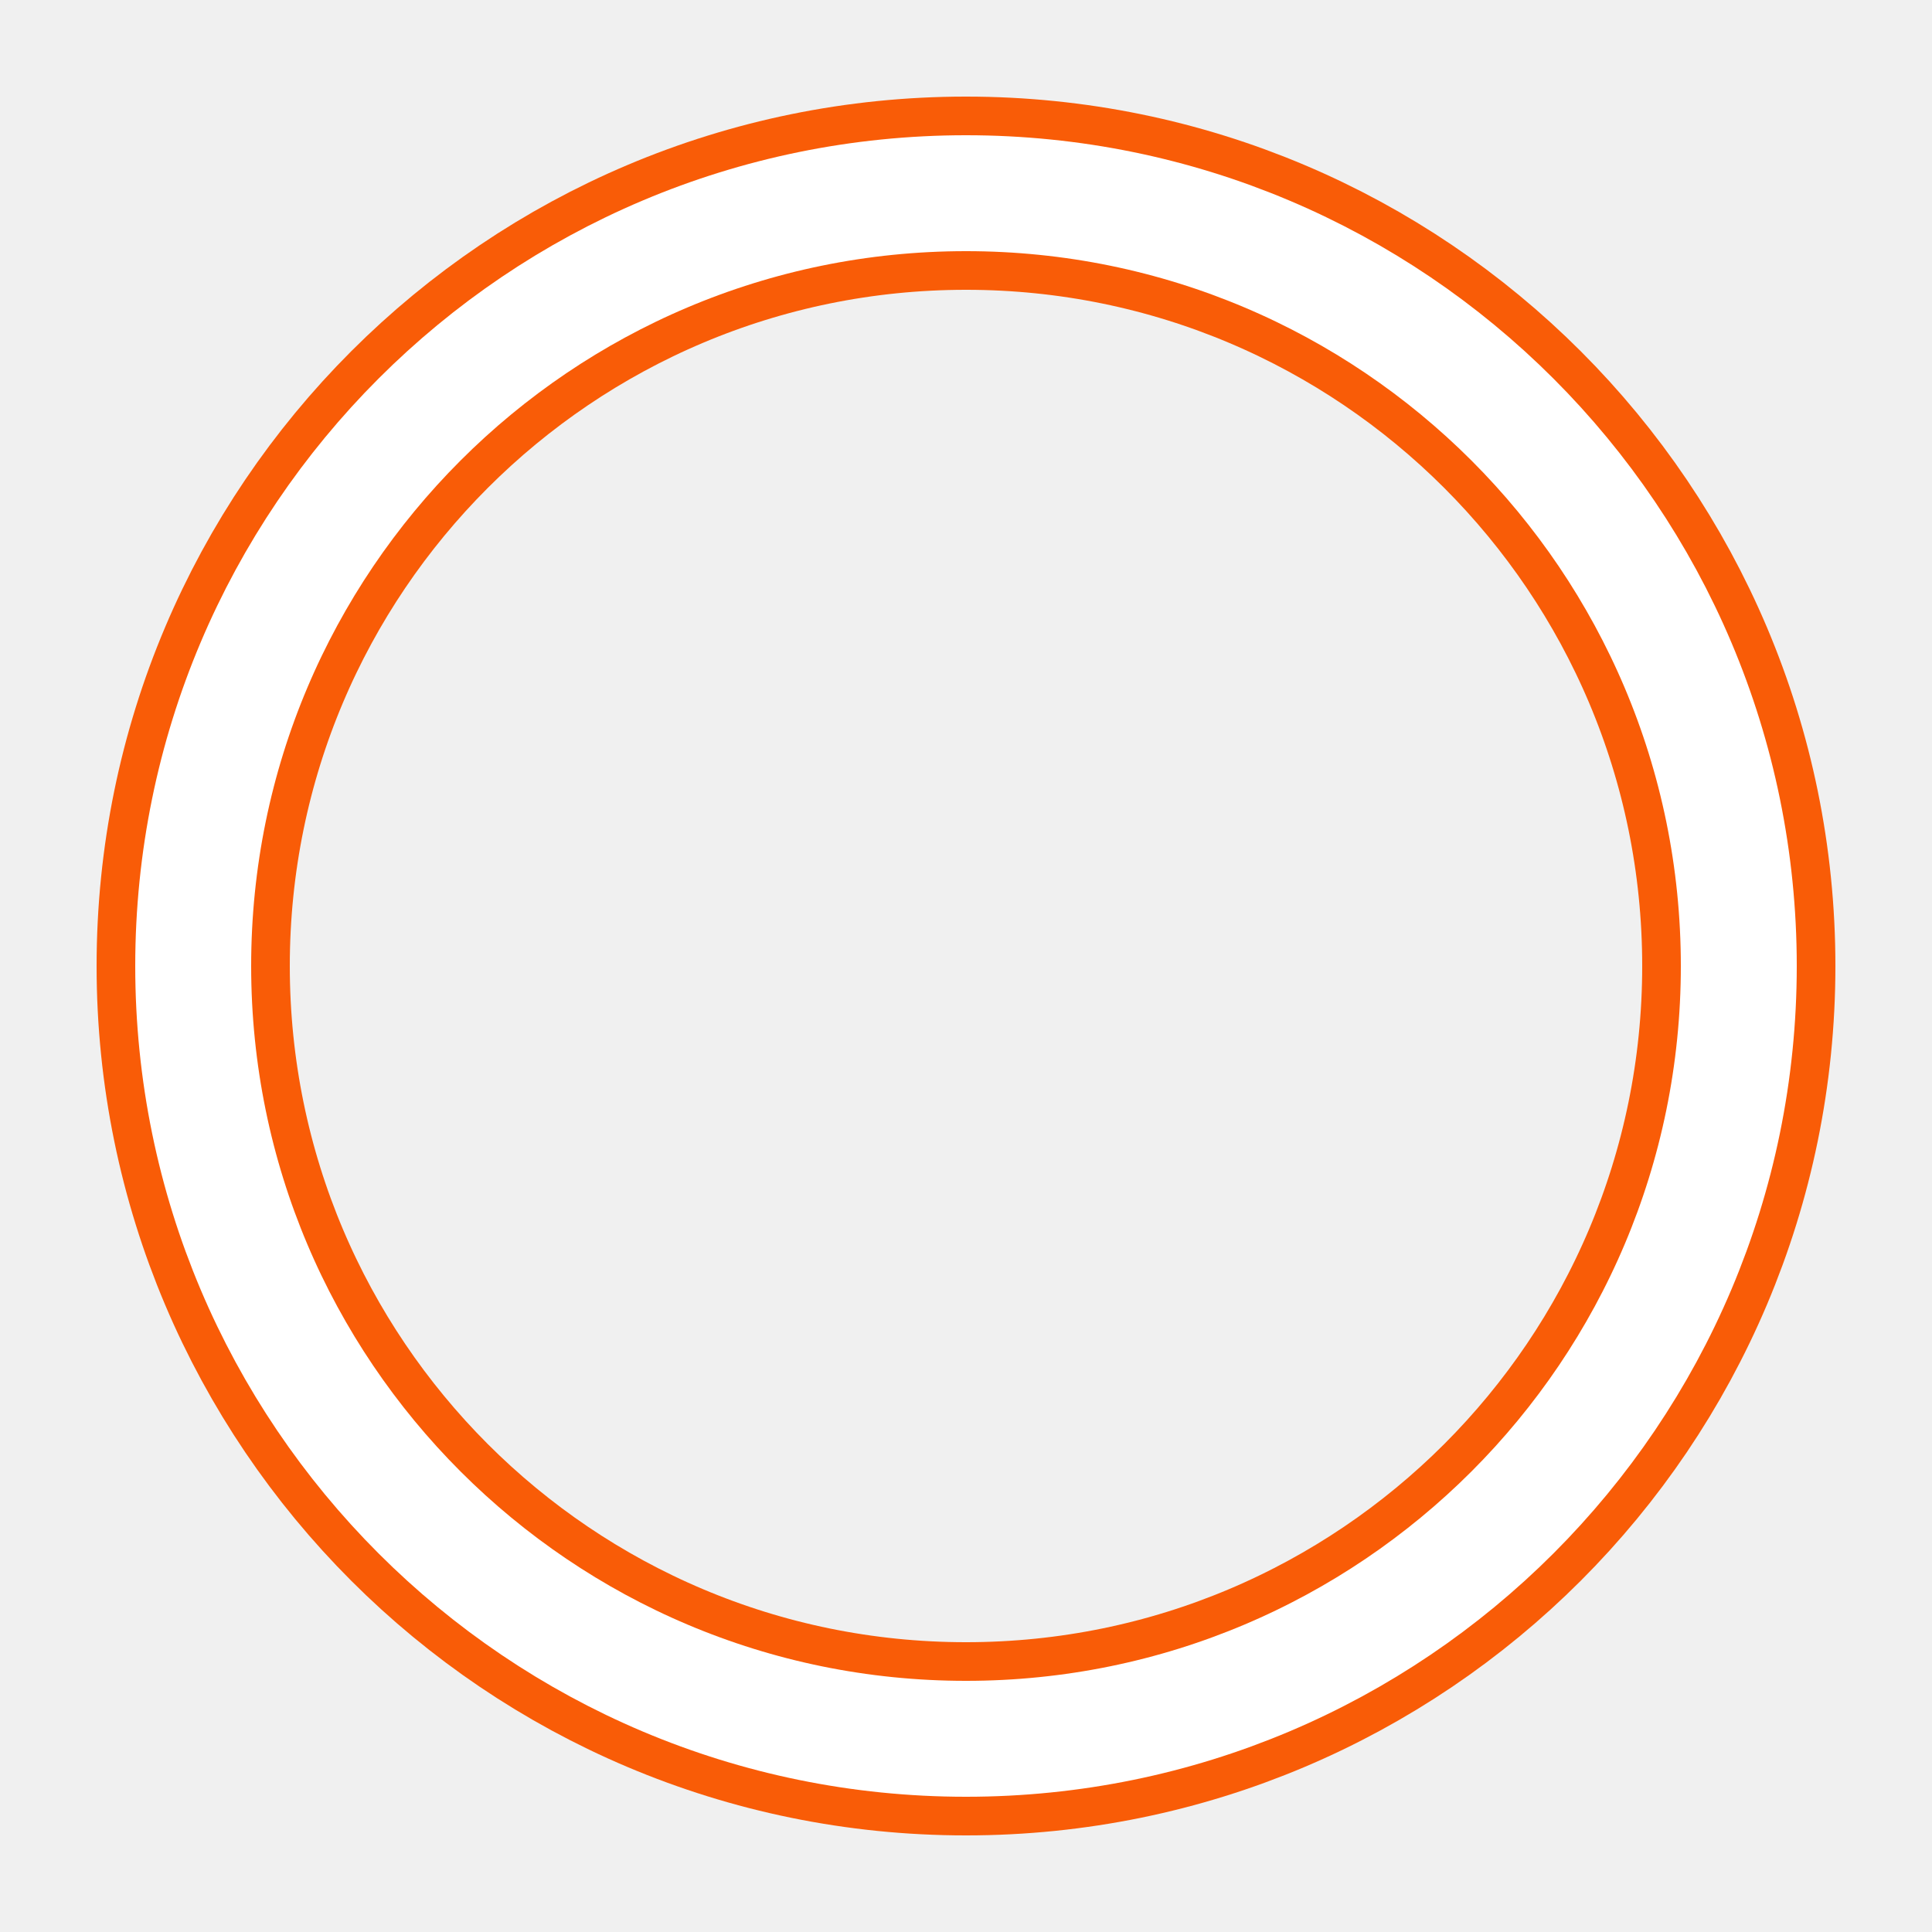
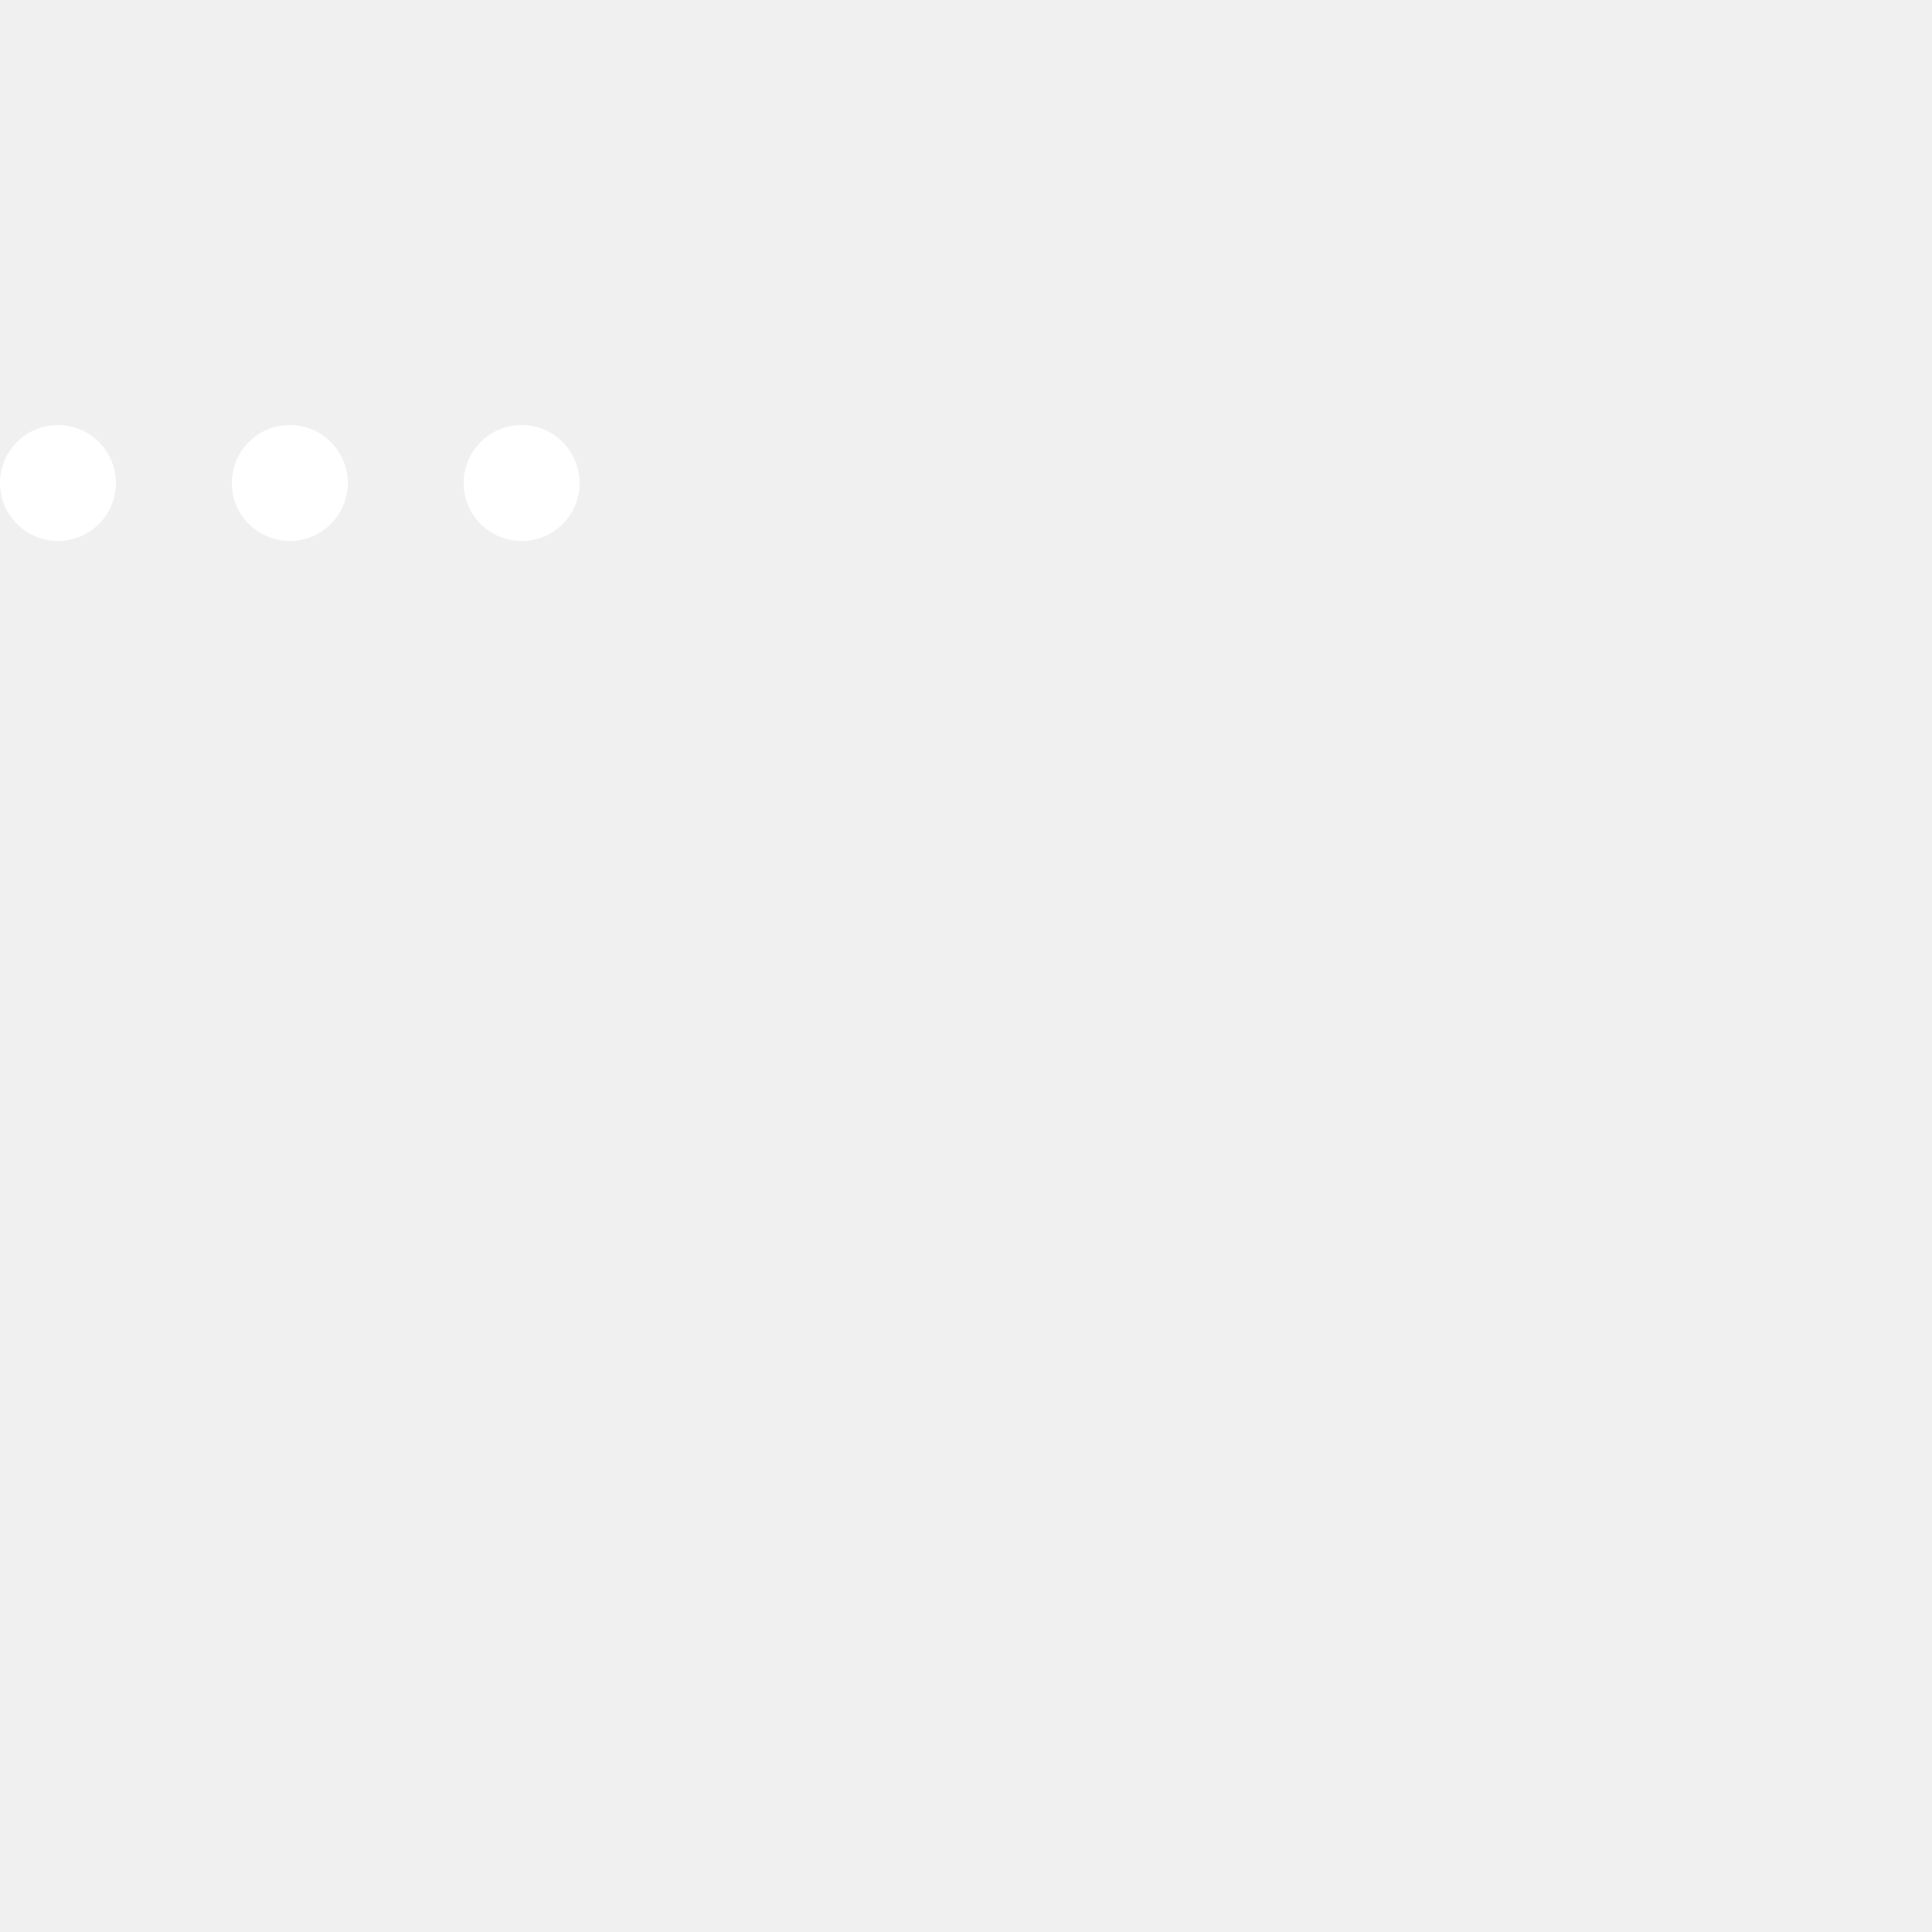
- <svg xmlns="http://www.w3.org/2000/svg" width="120px" height="120px" viewBox="0 0 100 100" preserveAspectRatio="xMidYMid" class="uil-ring-alt">
-   <rect x="0" y="0" width="100" height="100" fill="none" class="bk" />
-   <circle cx="50" cy="50" r="40" stroke="#F95C07" fill="none" stroke-width="10" stroke-linecap="round" />
-   <circle cx="50" cy="50" r="40" stroke="#ffffff" fill="none" stroke-width="6" stroke-linecap="round">
-     <animate attributeName="stroke-dashoffset" dur="2s" repeatCount="indefinite" from="0" to="502" />
-     <animate attributeName="stroke-dasharray" dur="2s" repeatCount="indefinite" values="150.6 100.4;1 250;150.6 100.4" />
+ <svg xmlns="http://www.w3.org/2000/svg" version="1.1" id="L5" x="0px" y="0px" viewBox="0 0 200 200" enable-background="new 0 0 0 0" xml:space="preserve">
+   <circle fill="#fff" stroke="none" cx="6" cy="50" r="6">
+     <animateTransform attributeName="transform" dur="1s" type="translate" values="0 15 ; 0 -15; 0 15" repeatCount="indefinite" begin="0.1" />
+   </circle>
+   <circle fill="#fff" stroke="none" cx="30" cy="50" r="6">
+     <animateTransform attributeName="transform" dur="1s" type="translate" values="0 10 ; 0 -10; 0 10" repeatCount="indefinite" begin="0.2" />
+   </circle>
+   <circle fill="#fff" stroke="none" cx="54" cy="50" r="6">
+     <animateTransform attributeName="transform" dur="1s" type="translate" values="0 5 ; 0 -5; 0 5" repeatCount="indefinite" begin="0.3" />
  </circle>
</svg>
